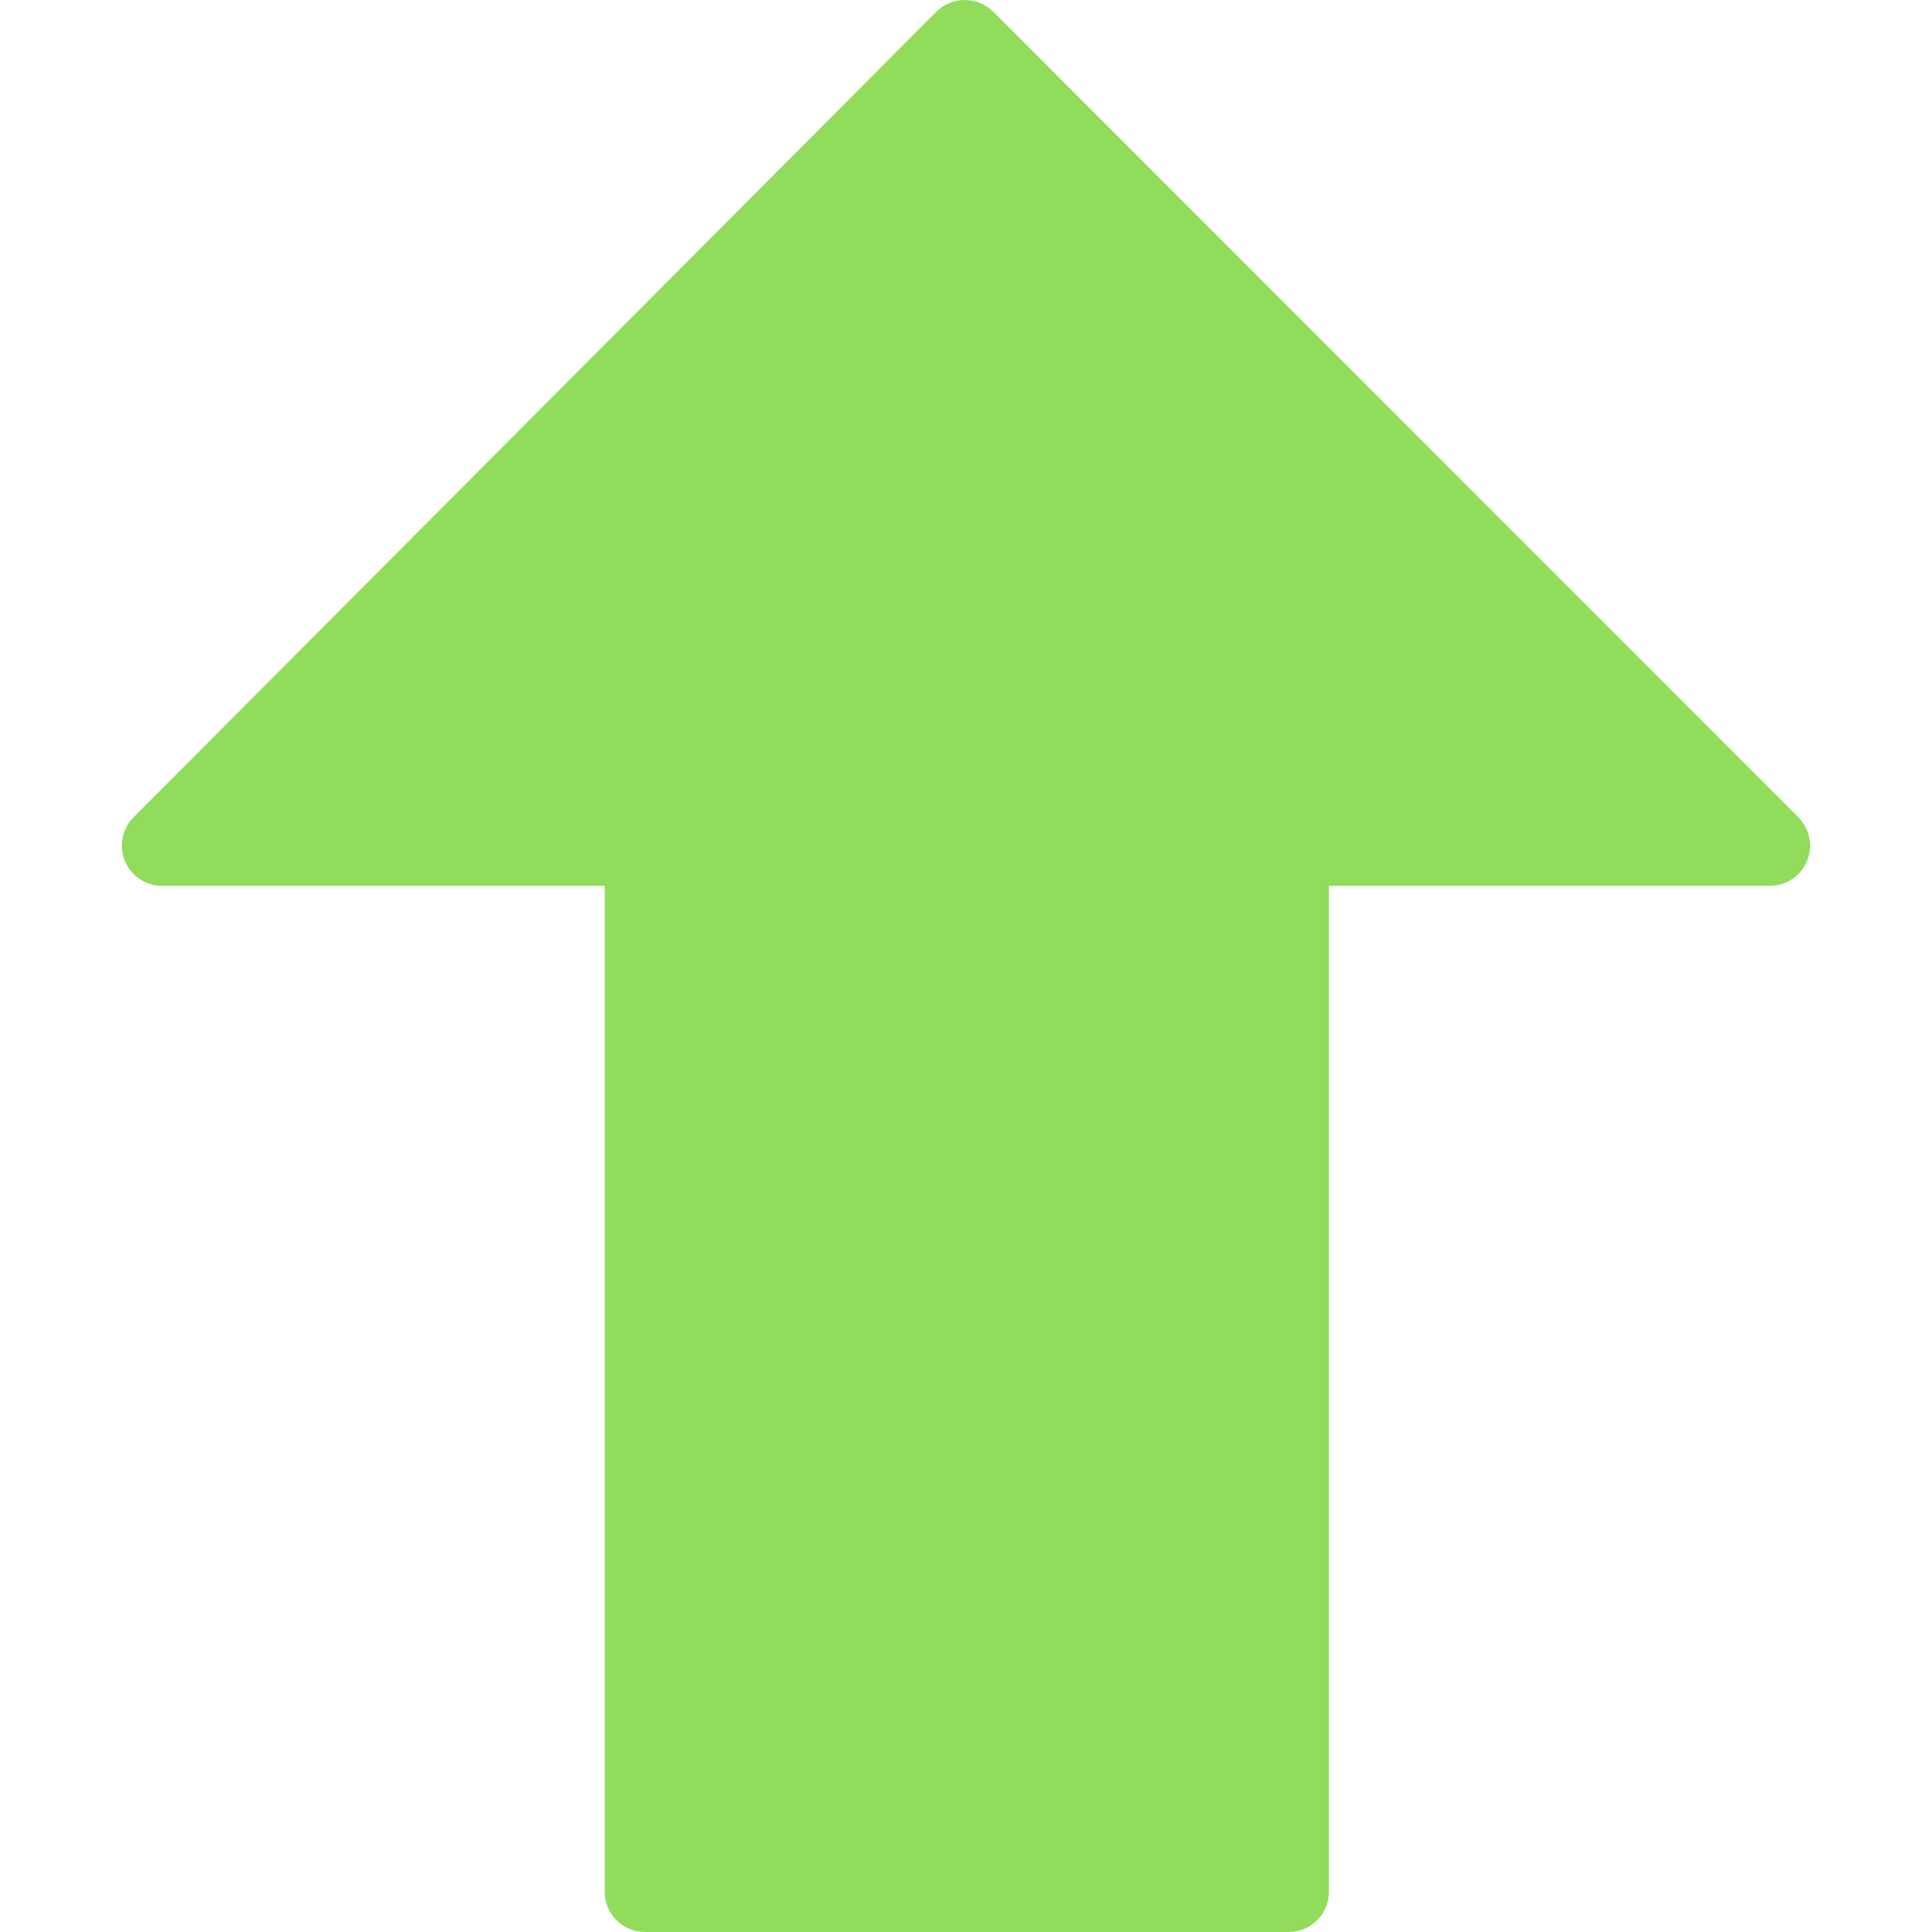
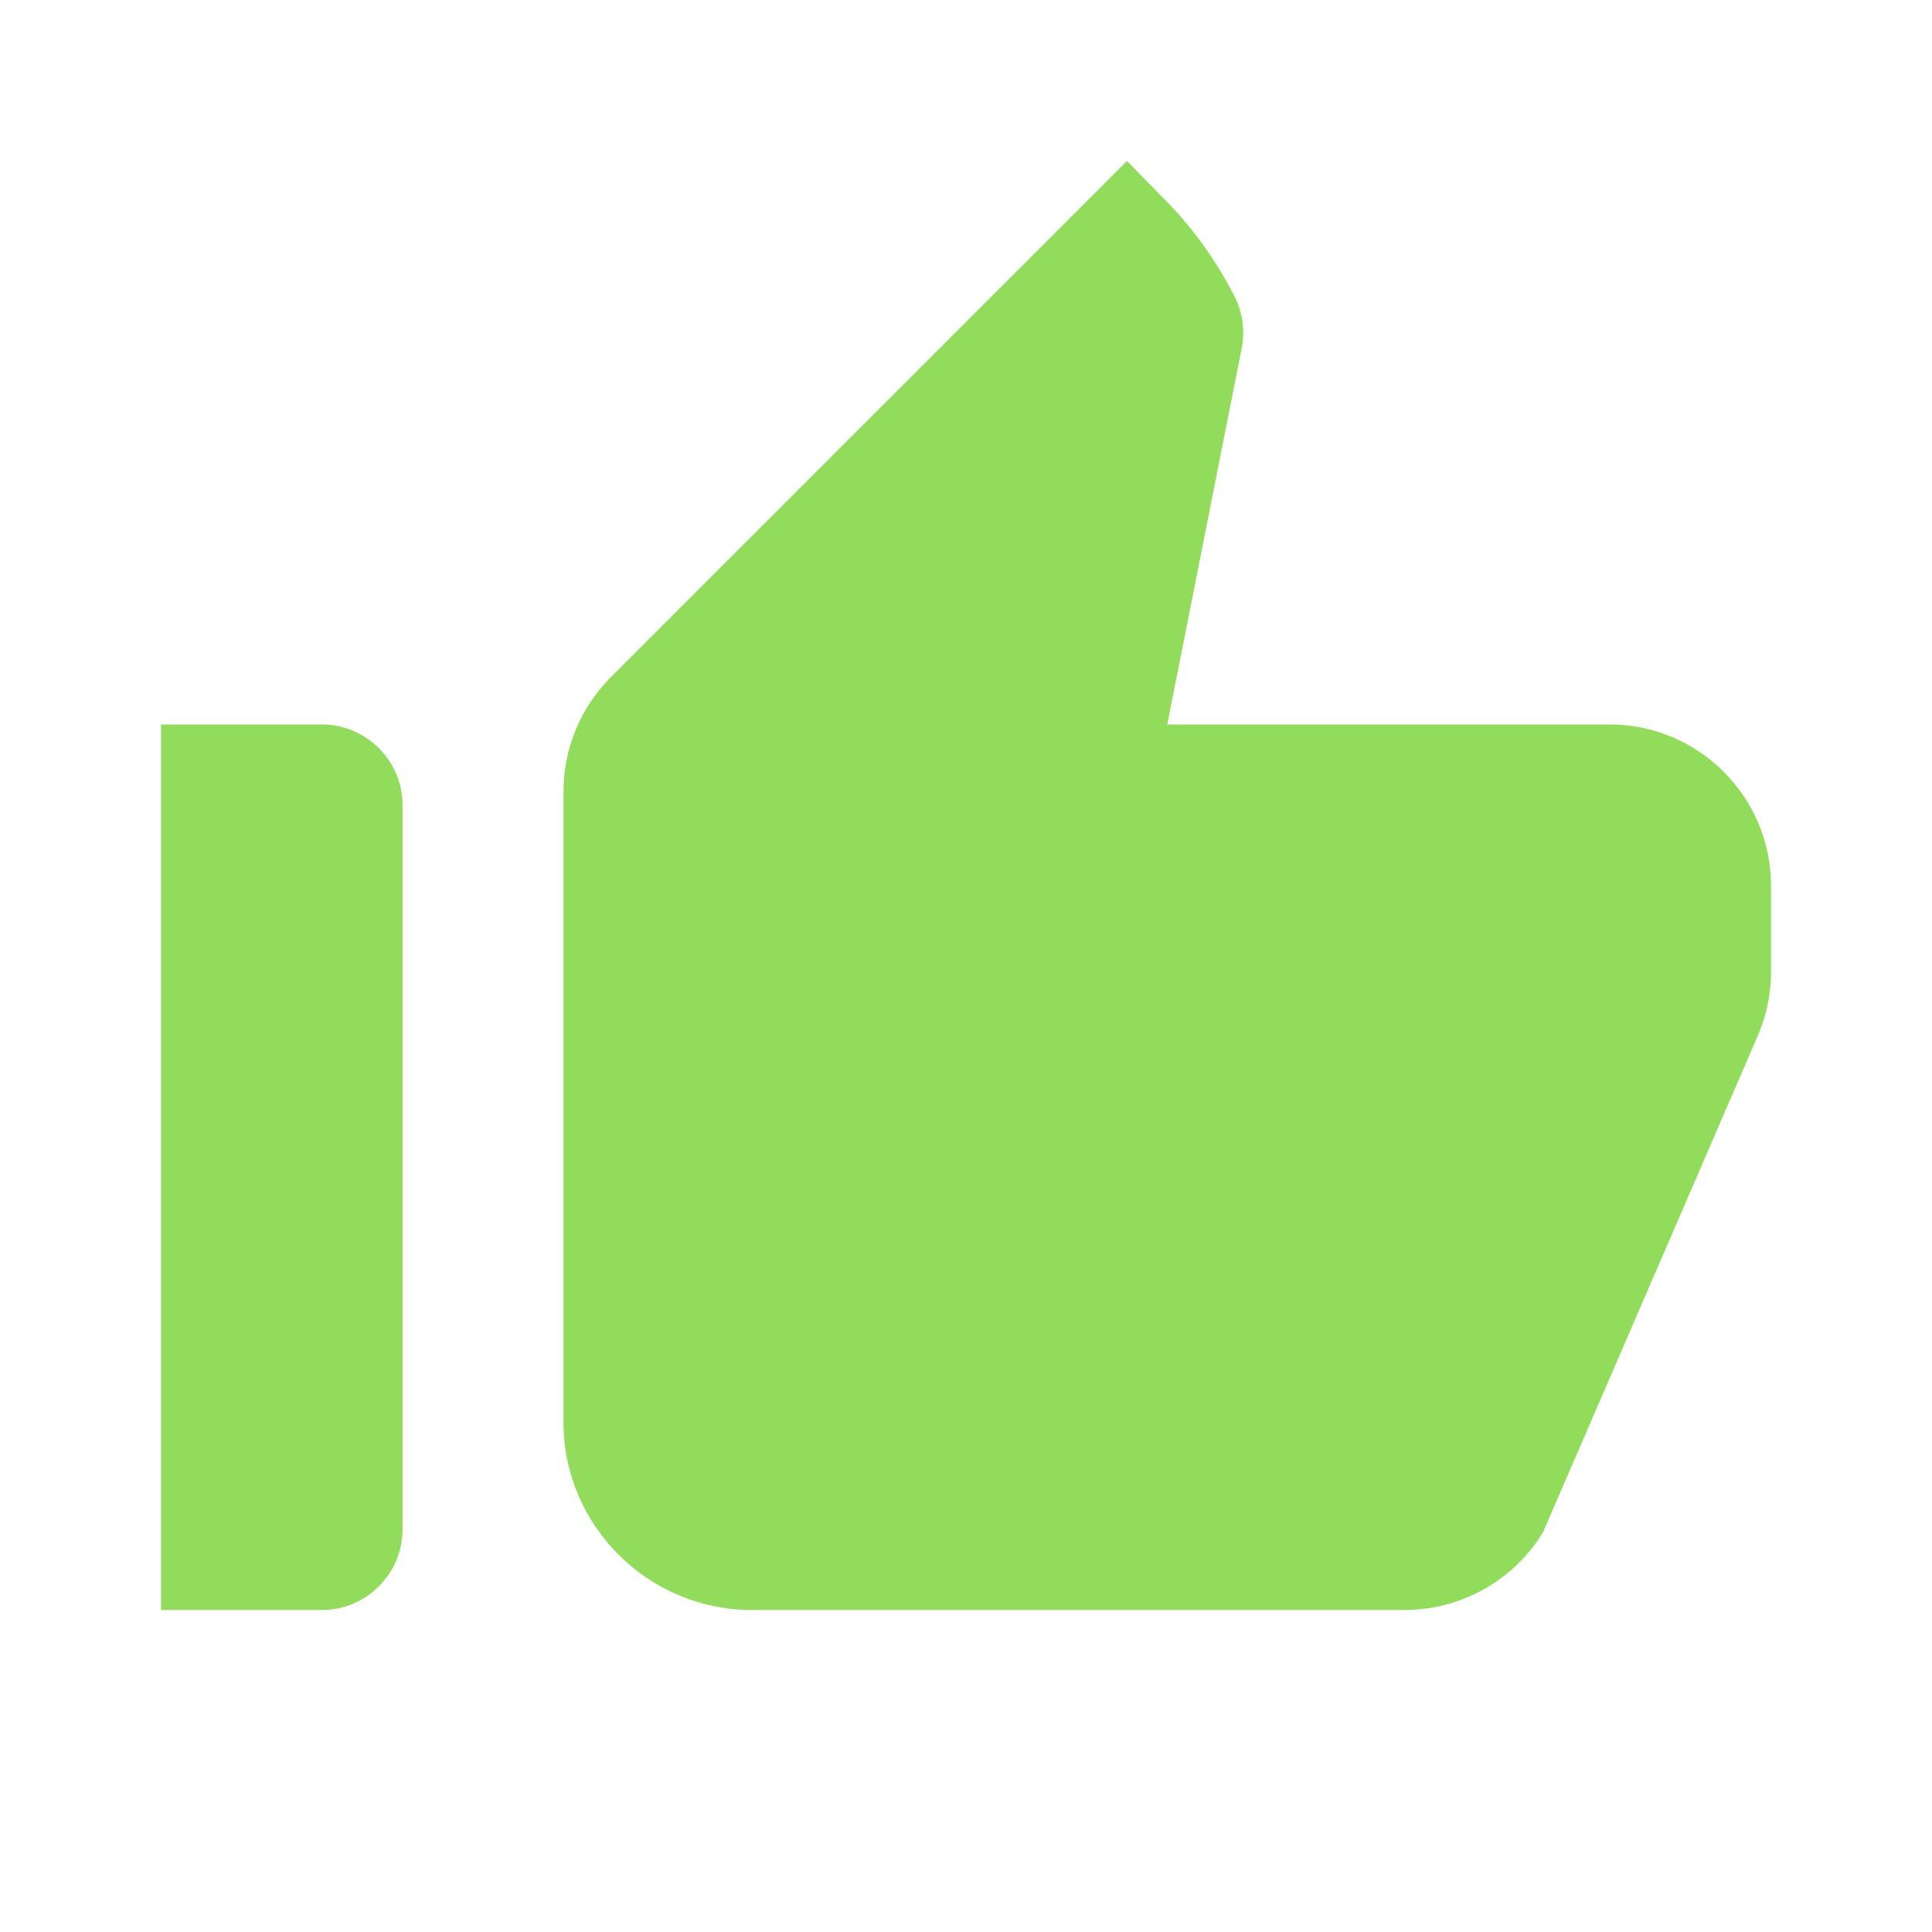
- <svg xmlns="http://www.w3.org/2000/svg" version="1.1" id="Capa_1" x="0px" y="0px" viewBox="0 0 512.171 512.171" style="enable-background:new 0 0 512.171 512.171;" xml:space="preserve" width="20px" height="20px">
-   <g>
-     <g>
-       <path d="M476.723,216.64L263.305,3.115C261.299,1.109,258.59,0,255.753,0c-2.837,0-5.547,1.131-7.552,3.136L35.422,216.64    c-3.051,3.051-3.947,7.637-2.304,11.627c1.664,3.989,5.547,6.571,9.856,6.571h117.333v266.667c0,5.888,4.779,10.667,10.667,10.667    h170.667c5.888,0,10.667-4.779,10.667-10.667V234.837h116.885c4.309,0,8.192-2.603,9.856-6.592    C480.713,224.256,479.774,219.691,476.723,216.64z" fill="#91DC5A" />
-     </g>
-   </g>
-   <g>
- </g>
-   <g>
- </g>
-   <g>
- </g>
-   <g>
- </g>
-   <g>
- </g>
-   <g>
- </g>
-   <g>
- </g>
-   <g>
- </g>
-   <g>
- </g>
-   <g>
- </g>
-   <g>
- </g>
-   <g>
- </g>
-   <g>
- </g>
-   <g>
- </g>
-   <g>
- </g>
+ <svg xmlns="http://www.w3.org/2000/svg" width="20" height="20" viewBox="0 0 24 24">
+   <path fill="none" d="M24 24H0V0h24v24z" />
+   <path fill="#91DC5A" d="M2 20h2c.55 0 1-.45 1-1v-9c0-.55-.45-1-1-1H2v11zm19.83-7.12c.11-.25.17-.52.17-.8V11c0-1.1-.9-2-2-2h-5.5l.92-4.65c.05-.22.02-.46-.08-.66-.23-.45-.52-.86-.88-1.22L14 2 7.59 8.41C7.21 8.79 7 9.3 7 9.83v7.84C7 18.95 8.05 20 9.34 20h8.11c.7 0 1.36-.37 1.72-.97l2.66-6.15z" />
</svg>
